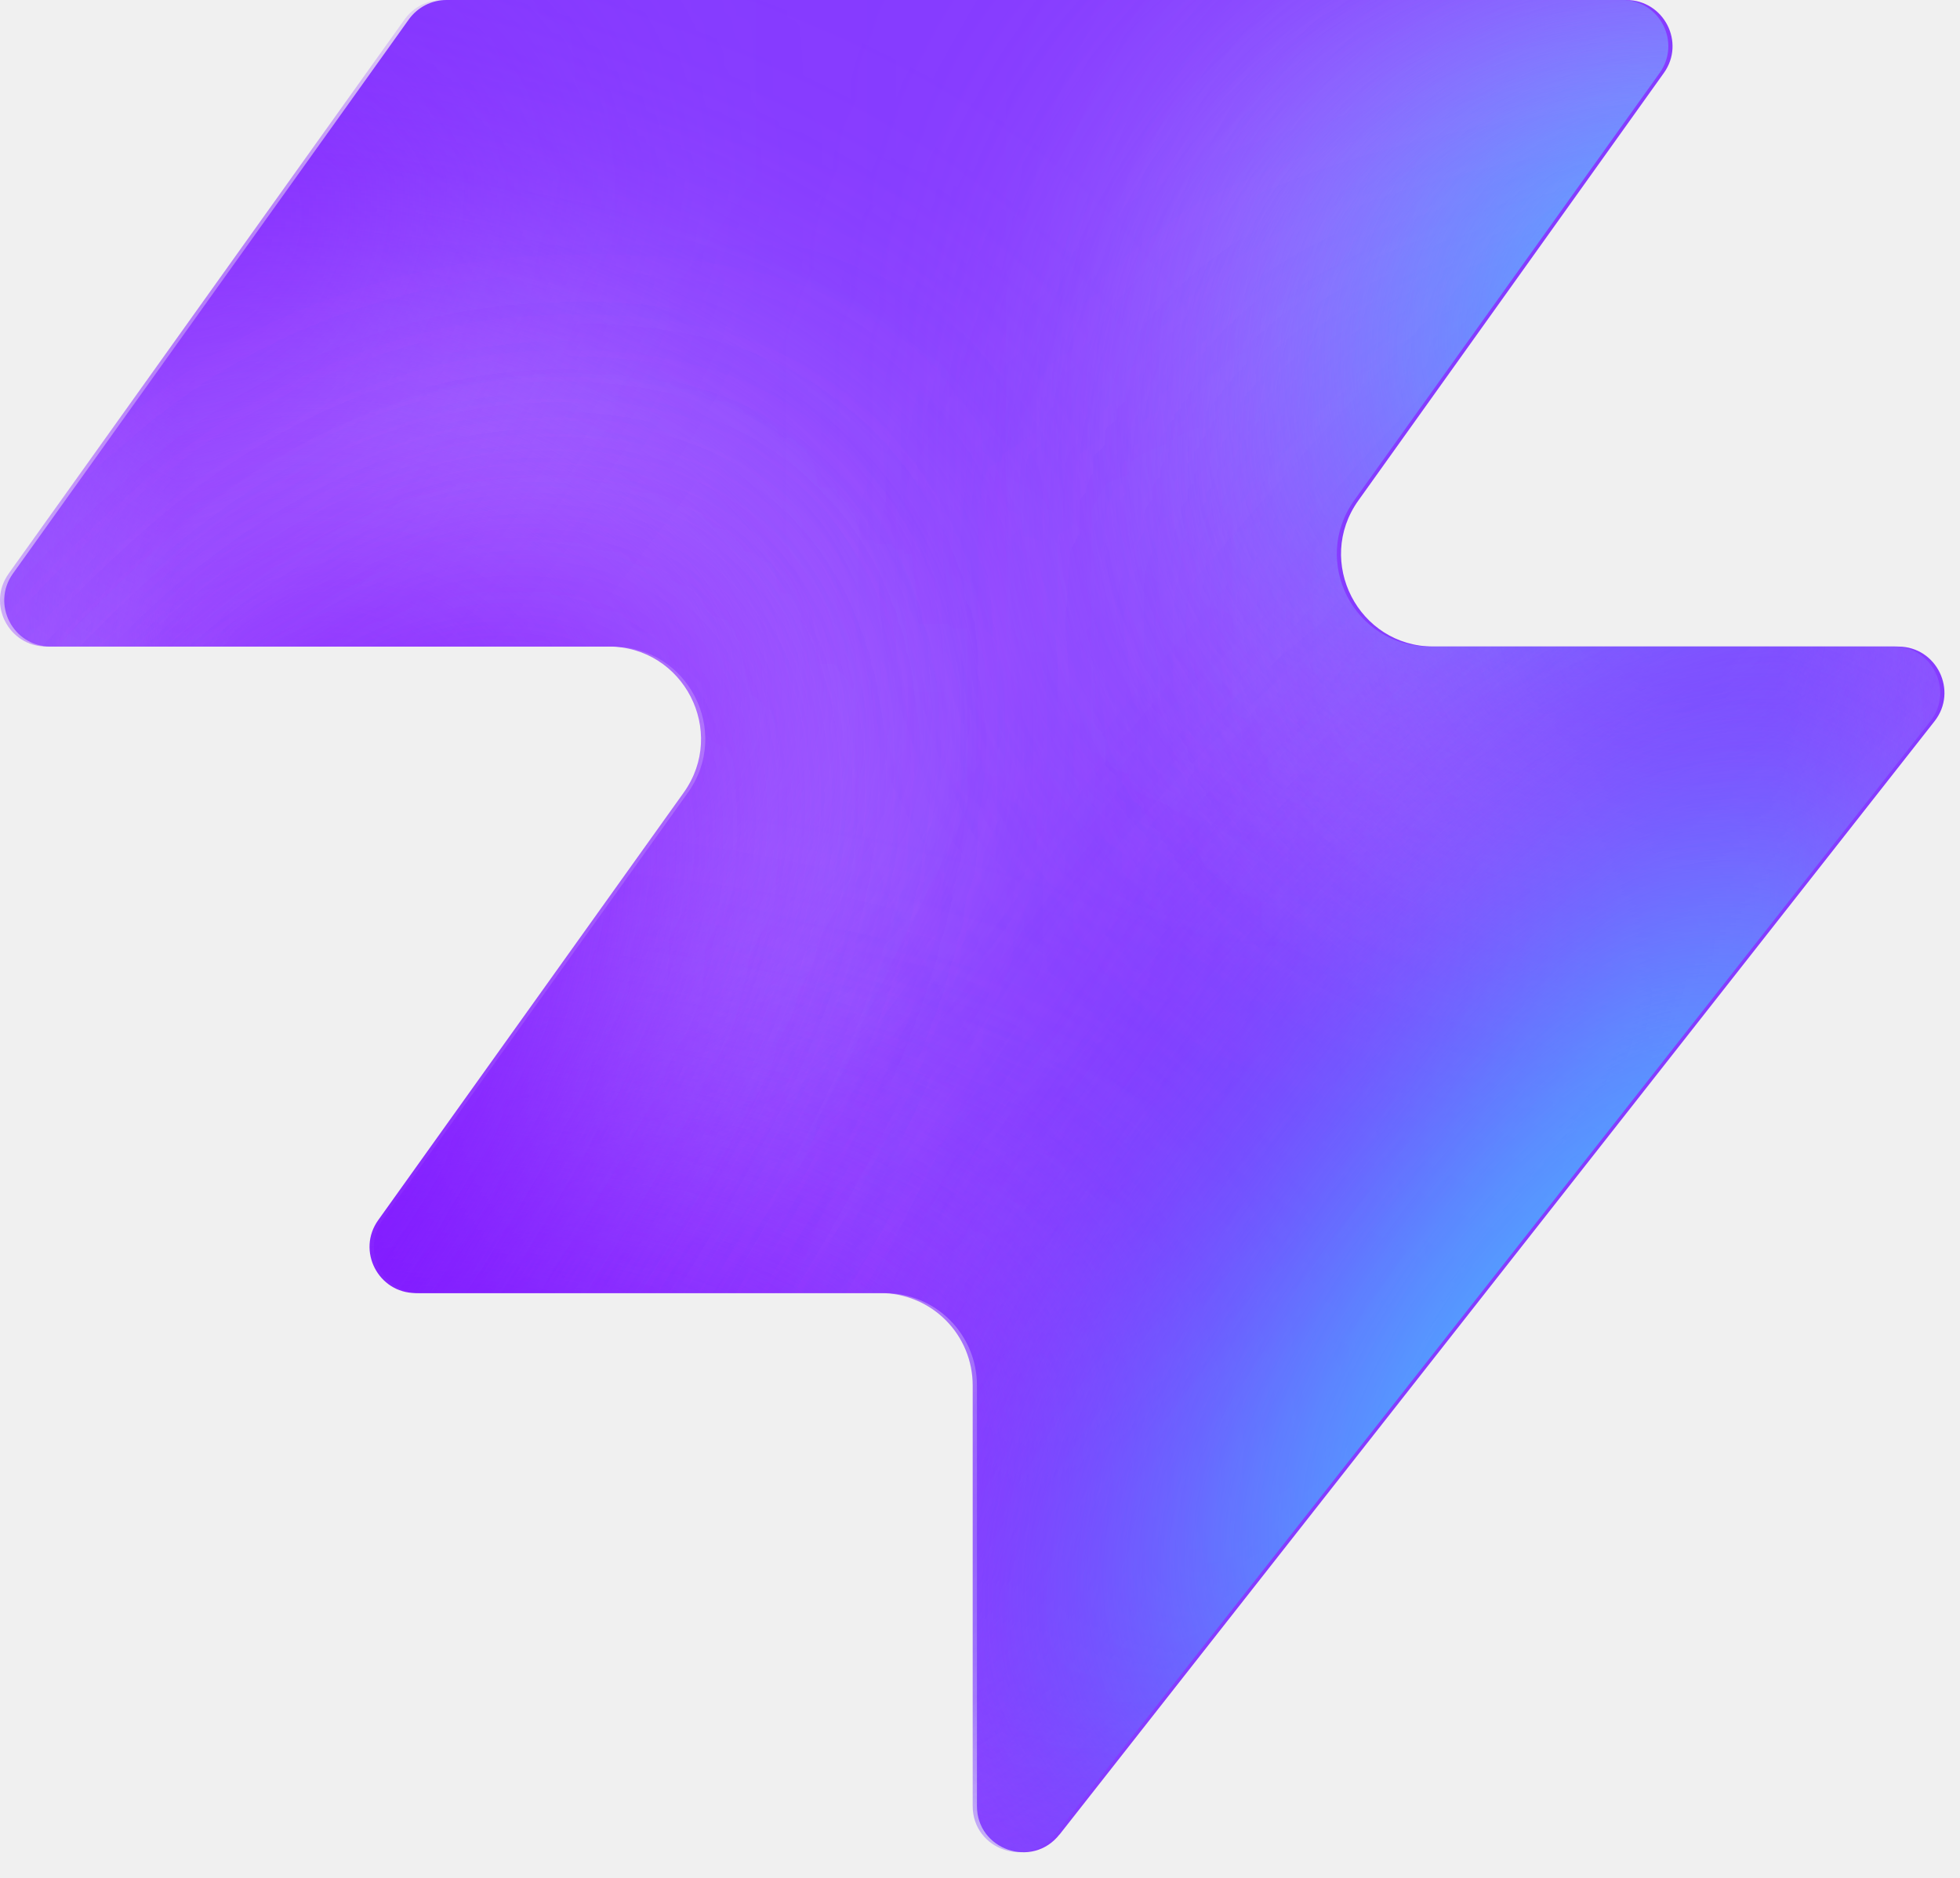
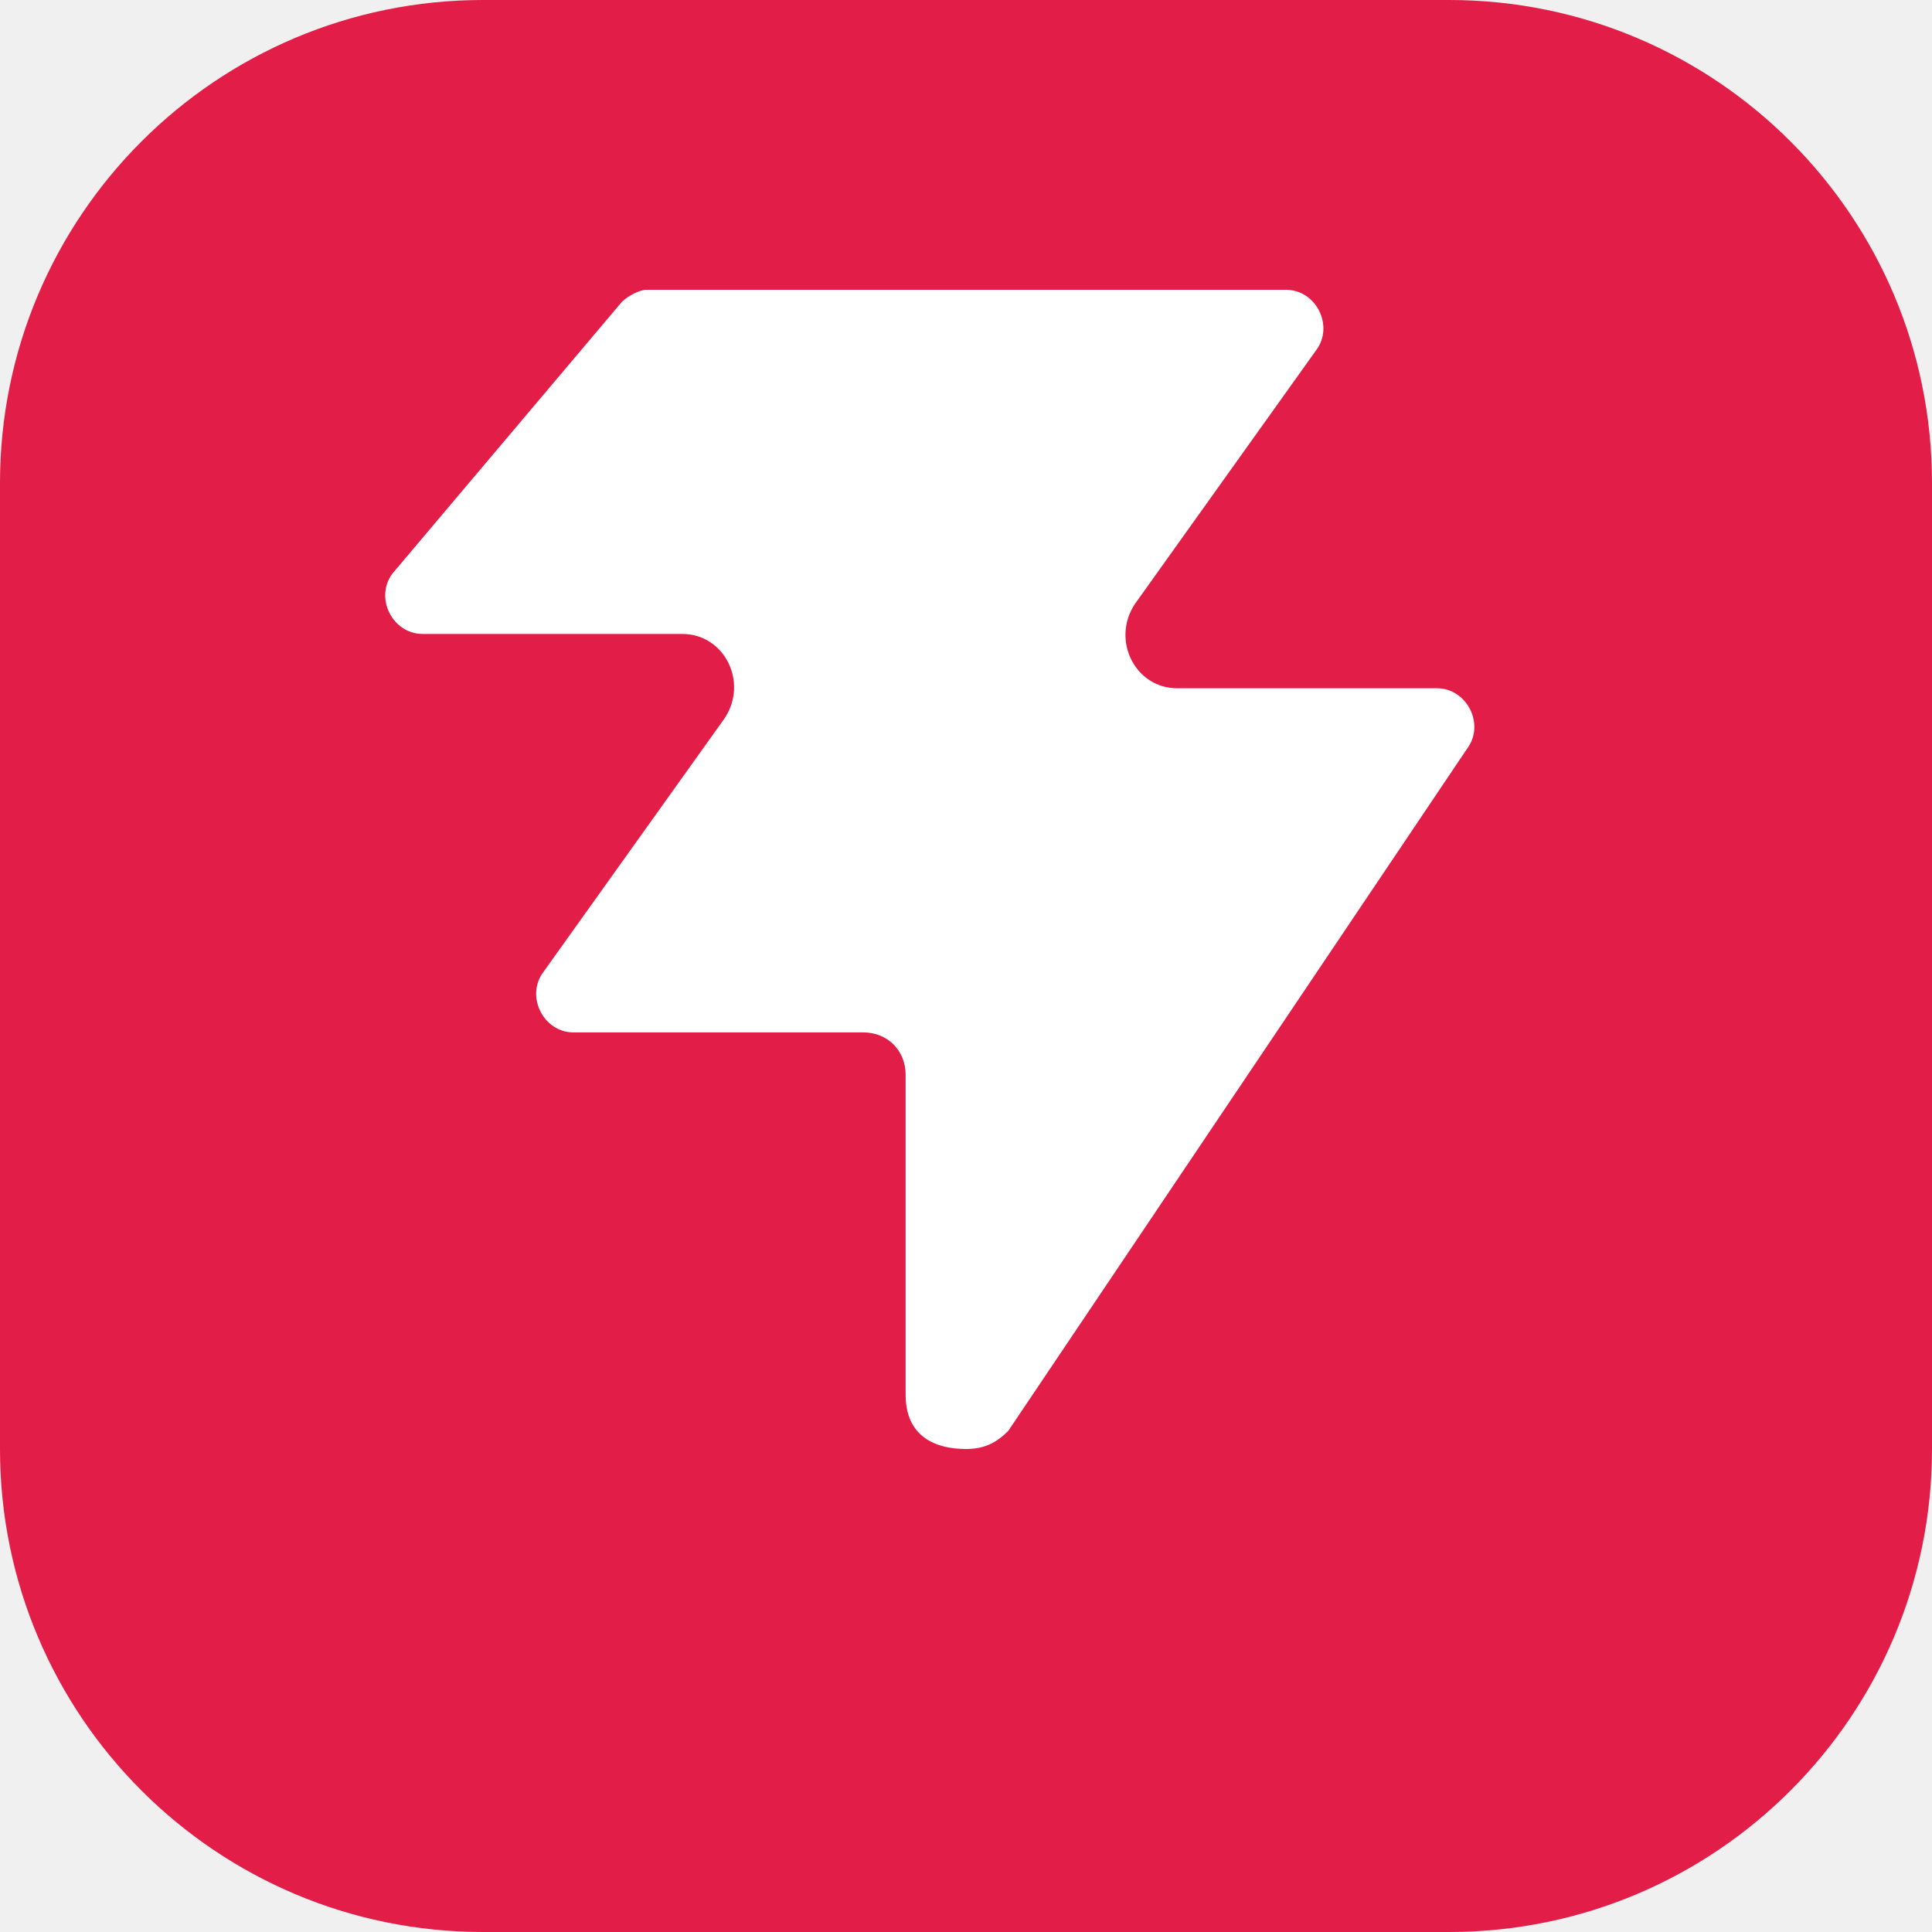
- <svg xmlns="http://www.w3.org/2000/svg" width="48" height="46" fill="none" viewBox="0 0 48 46">
-   <path fill="#863bff" d="M25.946 44.938c-.664.845-2.021.375-2.021-.698V33.937a2.26 2.26 0 0 0-2.262-2.262H10.287c-.92 0-1.456-1.04-.92-1.788l7.48-10.471c1.07-1.497 0-3.578-1.842-3.578H1.237c-.92 0-1.456-1.04-.92-1.788L10.013.474c.214-.297.556-.474.92-.474h28.894c.92 0 1.456 1.04.92 1.788l-7.48 10.471c-1.07 1.498 0 3.579 1.842 3.579h11.377c.943 0 1.473 1.088.89 1.83L25.947 44.94z" style="fill:#863bff;fill:color(display-p3 .525 .23 1);fill-opacity:1" />
-   <mask id="a" width="48" height="46" x="0" y="0" maskUnits="userSpaceOnUse" style="mask-type:alpha">
-     <path fill="#000" d="M25.842 44.938c-.664.844-2.021.375-2.021-.698V33.937a2.26 2.26 0 0 0-2.262-2.262H10.183c-.92 0-1.456-1.04-.92-1.788l7.48-10.471c1.07-1.498 0-3.579-1.842-3.579H1.133c-.92 0-1.456-1.04-.92-1.787L9.91.473c.214-.297.556-.474.92-.474h28.894c.92 0 1.456 1.04.92 1.788l-7.48 10.471c-1.07 1.498 0 3.578 1.842 3.578h11.377c.943 0 1.473 1.088.89 1.832L25.843 44.94z" style="fill:#000;fill-opacity:1" />
-   </mask>
-   <g mask="url(#a)">
-     <g filter="url(#b)">
-       <ellipse cx="5.508" cy="14.704" fill="#ede6ff" rx="5.508" ry="14.704" style="fill:#ede6ff;fill:color(display-p3 .927 .903 1);fill-opacity:1" transform="matrix(.00324 1 1 -.00324 -4.47 31.516)" />
-     </g>
-     <g filter="url(#c)">
-       <ellipse cx="10.399" cy="29.851" fill="#ede6ff" rx="10.399" ry="29.851" style="fill:#ede6ff;fill:color(display-p3 .927 .903 1);fill-opacity:1" transform="matrix(.00324 1 1 -.00324 -39.328 7.883)" />
-     </g>
-     <g filter="url(#d)">
-       <ellipse cx="5.508" cy="30.487" fill="#7e14ff" rx="5.508" ry="30.487" style="fill:#7e14ff;fill:color(display-p3 .492 .077 1);fill-opacity:1" transform="rotate(89.814 -25.913 -14.639)scale(1 -1)" />
-     </g>
-     <g filter="url(#e)">
-       <ellipse cx="5.508" cy="30.599" fill="#7e14ff" rx="5.508" ry="30.599" style="fill:#7e14ff;fill:color(display-p3 .492 .077 1);fill-opacity:1" transform="rotate(89.814 -32.644 -3.334)scale(1 -1)" />
-     </g>
-     <g filter="url(#f)">
-       <ellipse cx="5.508" cy="30.599" fill="#7e14ff" rx="5.508" ry="30.599" style="fill:#7e14ff;fill:color(display-p3 .492 .077 1);fill-opacity:1" transform="matrix(.00324 1 1 -.00324 -34.34 30.47)" />
-     </g>
-     <g filter="url(#g)">
-       <ellipse cx="14.072" cy="22.078" fill="#ede6ff" rx="14.072" ry="22.078" style="fill:#ede6ff;fill:color(display-p3 .927 .903 1);fill-opacity:1" transform="rotate(93.35 24.506 48.493)scale(-1 1)" />
-     </g>
-     <g filter="url(#h)">
-       <ellipse cx="3.47" cy="21.501" fill="#7e14ff" rx="3.47" ry="21.501" style="fill:#7e14ff;fill:color(display-p3 .492 .077 1);fill-opacity:1" transform="rotate(89.009 28.708 47.59)scale(-1 1)" />
-     </g>
-     <g filter="url(#i)">
-       <ellipse cx="3.47" cy="21.501" fill="#7e14ff" rx="3.47" ry="21.501" style="fill:#7e14ff;fill:color(display-p3 .492 .077 1);fill-opacity:1" transform="rotate(89.009 28.708 47.59)scale(-1 1)" />
-     </g>
-     <g filter="url(#j)">
-       <ellipse cx=".387" cy="8.972" fill="#7e14ff" rx="4.407" ry="29.108" style="fill:#7e14ff;fill:color(display-p3 .492 .077 1);fill-opacity:1" transform="rotate(39.51 .387 8.972)" />
-     </g>
-     <g filter="url(#k)">
-       <ellipse cx="47.523" cy="-6.092" fill="#7e14ff" rx="4.407" ry="29.108" style="fill:#7e14ff;fill:color(display-p3 .492 .077 1);fill-opacity:1" transform="rotate(37.892 47.523 -6.092)" />
-     </g>
-     <g filter="url(#l)">
-       <ellipse cx="41.412" cy="6.333" fill="#47bfff" rx="5.971" ry="9.665" style="fill:#47bfff;fill:color(display-p3 .28 .748 1);fill-opacity:1" transform="rotate(37.892 41.412 6.333)" />
-     </g>
-     <g filter="url(#m)">
-       <ellipse cx="-1.879" cy="38.332" fill="#7e14ff" rx="4.407" ry="29.108" style="fill:#7e14ff;fill:color(display-p3 .492 .077 1);fill-opacity:1" transform="rotate(37.892 -1.88 38.332)" />
-     </g>
-     <g filter="url(#n)">
-       <ellipse cx="-1.879" cy="38.332" fill="#7e14ff" rx="4.407" ry="29.108" style="fill:#7e14ff;fill:color(display-p3 .492 .077 1);fill-opacity:1" transform="rotate(37.892 -1.88 38.332)" />
-     </g>
-     <g filter="url(#o)">
-       <ellipse cx="35.651" cy="29.907" fill="#7e14ff" rx="4.407" ry="29.108" style="fill:#7e14ff;fill:color(display-p3 .492 .077 1);fill-opacity:1" transform="rotate(37.892 35.651 29.907)" />
-     </g>
-     <g filter="url(#p)">
-       <ellipse cx="38.418" cy="32.4" fill="#47bfff" rx="5.971" ry="15.297" style="fill:#47bfff;fill:color(display-p3 .28 .748 1);fill-opacity:1" transform="rotate(37.892 38.418 32.4)" />
-     </g>
-   </g>
-   <defs>
-     <filter id="b" width="60.045" height="41.654" x="-19.77" y="16.149" color-interpolation-filters="sRGB" filterUnits="userSpaceOnUse">
-       <feFlood flood-opacity="0" result="BackgroundImageFix" />
-       <feBlend in="SourceGraphic" in2="BackgroundImageFix" result="shape" />
-       <feGaussianBlur result="effect1_foregroundBlur_2002_17158" stdDeviation="7.659" />
-     </filter>
-     <filter id="c" width="90.34" height="51.437" x="-54.613" y="-7.533" color-interpolation-filters="sRGB" filterUnits="userSpaceOnUse">
-       <feFlood flood-opacity="0" result="BackgroundImageFix" />
-       <feBlend in="SourceGraphic" in2="BackgroundImageFix" result="shape" />
-       <feGaussianBlur result="effect1_foregroundBlur_2002_17158" stdDeviation="7.659" />
-     </filter>
-     <filter id="d" width="79.355" height="29.4" x="-49.64" y="2.03" color-interpolation-filters="sRGB" filterUnits="userSpaceOnUse">
-       <feFlood flood-opacity="0" result="BackgroundImageFix" />
-       <feBlend in="SourceGraphic" in2="BackgroundImageFix" result="shape" />
-       <feGaussianBlur result="effect1_foregroundBlur_2002_17158" stdDeviation="4.596" />
-     </filter>
-     <filter id="e" width="79.579" height="29.4" x="-45.045" y="20.029" color-interpolation-filters="sRGB" filterUnits="userSpaceOnUse">
-       <feFlood flood-opacity="0" result="BackgroundImageFix" />
-       <feBlend in="SourceGraphic" in2="BackgroundImageFix" result="shape" />
-       <feGaussianBlur result="effect1_foregroundBlur_2002_17158" stdDeviation="4.596" />
-     </filter>
-     <filter id="f" width="79.579" height="29.4" x="-43.513" y="21.178" color-interpolation-filters="sRGB" filterUnits="userSpaceOnUse">
-       <feFlood flood-opacity="0" result="BackgroundImageFix" />
-       <feBlend in="SourceGraphic" in2="BackgroundImageFix" result="shape" />
-       <feGaussianBlur result="effect1_foregroundBlur_2002_17158" stdDeviation="4.596" />
-     </filter>
-     <filter id="g" width="74.749" height="58.852" x="15.756" y="-17.901" color-interpolation-filters="sRGB" filterUnits="userSpaceOnUse">
-       <feFlood flood-opacity="0" result="BackgroundImageFix" />
-       <feBlend in="SourceGraphic" in2="BackgroundImageFix" result="shape" />
-       <feGaussianBlur result="effect1_foregroundBlur_2002_17158" stdDeviation="7.659" />
-     </filter>
-     <filter id="h" width="61.377" height="25.362" x="23.548" y="2.284" color-interpolation-filters="sRGB" filterUnits="userSpaceOnUse">
-       <feFlood flood-opacity="0" result="BackgroundImageFix" />
-       <feBlend in="SourceGraphic" in2="BackgroundImageFix" result="shape" />
-       <feGaussianBlur result="effect1_foregroundBlur_2002_17158" stdDeviation="4.596" />
-     </filter>
-     <filter id="i" width="61.377" height="25.362" x="23.548" y="2.284" color-interpolation-filters="sRGB" filterUnits="userSpaceOnUse">
-       <feFlood flood-opacity="0" result="BackgroundImageFix" />
-       <feBlend in="SourceGraphic" in2="BackgroundImageFix" result="shape" />
-       <feGaussianBlur result="effect1_foregroundBlur_2002_17158" stdDeviation="4.596" />
-     </filter>
-     <filter id="j" width="56.045" height="63.649" x="-27.636" y="-22.853" color-interpolation-filters="sRGB" filterUnits="userSpaceOnUse">
-       <feFlood flood-opacity="0" result="BackgroundImageFix" />
-       <feBlend in="SourceGraphic" in2="BackgroundImageFix" result="shape" />
-       <feGaussianBlur result="effect1_foregroundBlur_2002_17158" stdDeviation="4.596" />
-     </filter>
-     <filter id="k" width="54.814" height="64.646" x="20.116" y="-38.415" color-interpolation-filters="sRGB" filterUnits="userSpaceOnUse">
-       <feFlood flood-opacity="0" result="BackgroundImageFix" />
-       <feBlend in="SourceGraphic" in2="BackgroundImageFix" result="shape" />
-       <feGaussianBlur result="effect1_foregroundBlur_2002_17158" stdDeviation="4.596" />
-     </filter>
-     <filter id="l" width="33.541" height="35.313" x="24.641" y="-11.323" color-interpolation-filters="sRGB" filterUnits="userSpaceOnUse">
-       <feFlood flood-opacity="0" result="BackgroundImageFix" />
-       <feBlend in="SourceGraphic" in2="BackgroundImageFix" result="shape" />
-       <feGaussianBlur result="effect1_foregroundBlur_2002_17158" stdDeviation="4.596" />
-     </filter>
-     <filter id="m" width="54.814" height="64.646" x="-29.286" y="6.009" color-interpolation-filters="sRGB" filterUnits="userSpaceOnUse">
-       <feFlood flood-opacity="0" result="BackgroundImageFix" />
-       <feBlend in="SourceGraphic" in2="BackgroundImageFix" result="shape" />
-       <feGaussianBlur result="effect1_foregroundBlur_2002_17158" stdDeviation="4.596" />
-     </filter>
-     <filter id="n" width="54.814" height="64.646" x="-29.286" y="6.009" color-interpolation-filters="sRGB" filterUnits="userSpaceOnUse">
-       <feFlood flood-opacity="0" result="BackgroundImageFix" />
-       <feBlend in="SourceGraphic" in2="BackgroundImageFix" result="shape" />
-       <feGaussianBlur result="effect1_foregroundBlur_2002_17158" stdDeviation="4.596" />
-     </filter>
-     <filter id="o" width="54.814" height="64.646" x="8.244" y="-2.416" color-interpolation-filters="sRGB" filterUnits="userSpaceOnUse">
-       <feFlood flood-opacity="0" result="BackgroundImageFix" />
-       <feBlend in="SourceGraphic" in2="BackgroundImageFix" result="shape" />
-       <feGaussianBlur result="effect1_foregroundBlur_2002_17158" stdDeviation="4.596" />
-     </filter>
-     <filter id="p" width="39.409" height="43.623" x="18.713" y="10.588" color-interpolation-filters="sRGB" filterUnits="userSpaceOnUse">
-       <feFlood flood-opacity="0" result="BackgroundImageFix" />
-       <feBlend in="SourceGraphic" in2="BackgroundImageFix" result="shape" />
-       <feGaussianBlur result="effect1_foregroundBlur_2002_17158" stdDeviation="4.596" />
-     </filter>
-   </defs>
+ <svg xmlns="http://www.w3.org/2000/svg" viewBox="0 0 32 32" width="32" height="32">
+   <rect width="32" height="32" rx="8" fill="#e11d48" />
+   <path d="M16 24c-.5 0-1-.2-1-.9v-5.3c0-.4-.3-.7-.7-.7H9.5c-.5 0-.8-.6-.5-1l3-4.2c.4-.6 0-1.4-.7-1.4H7c-.5 0-.8-.6-.5-1L10.3 5c.1-.1.3-.2.4-.2h10.6c.5 0 .8.6.5 1l-3 4.2c-.4.6 0 1.4.7 1.4h4.3c.5 0 .8.6.5 1L16.7 23.7c-.2.2-.4.3-.7.3z" fill="#fff" />
</svg>
